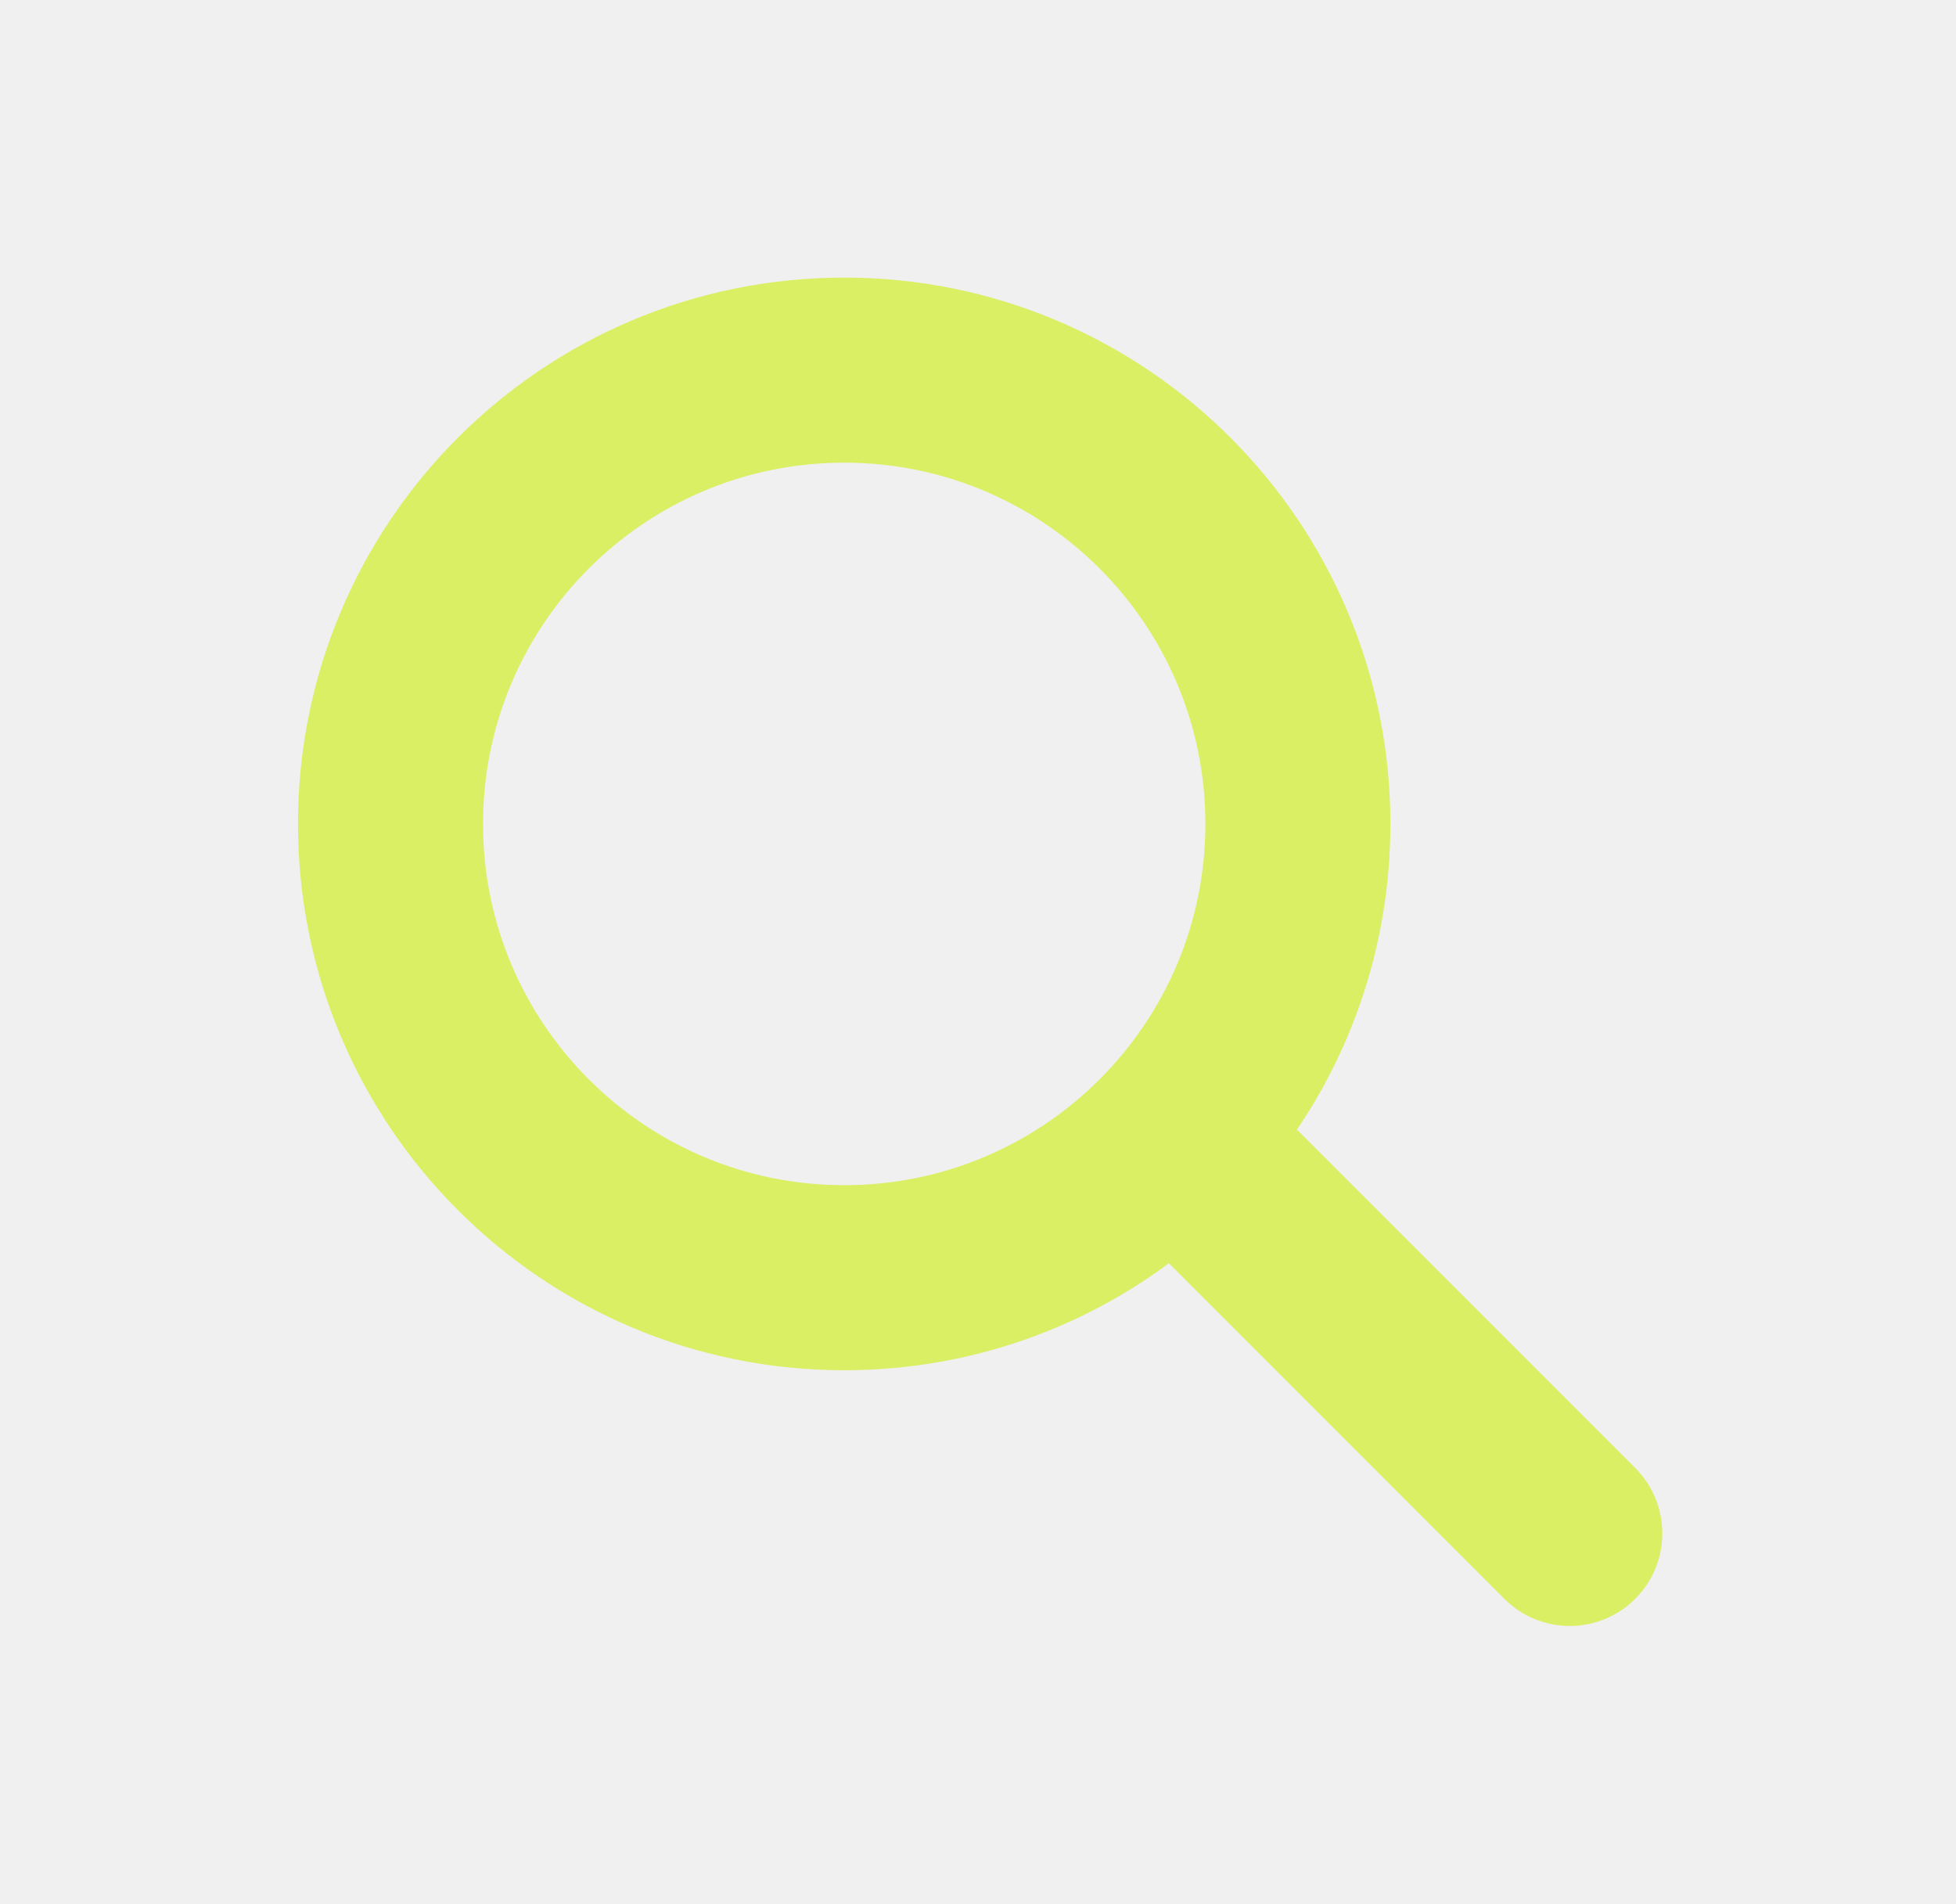
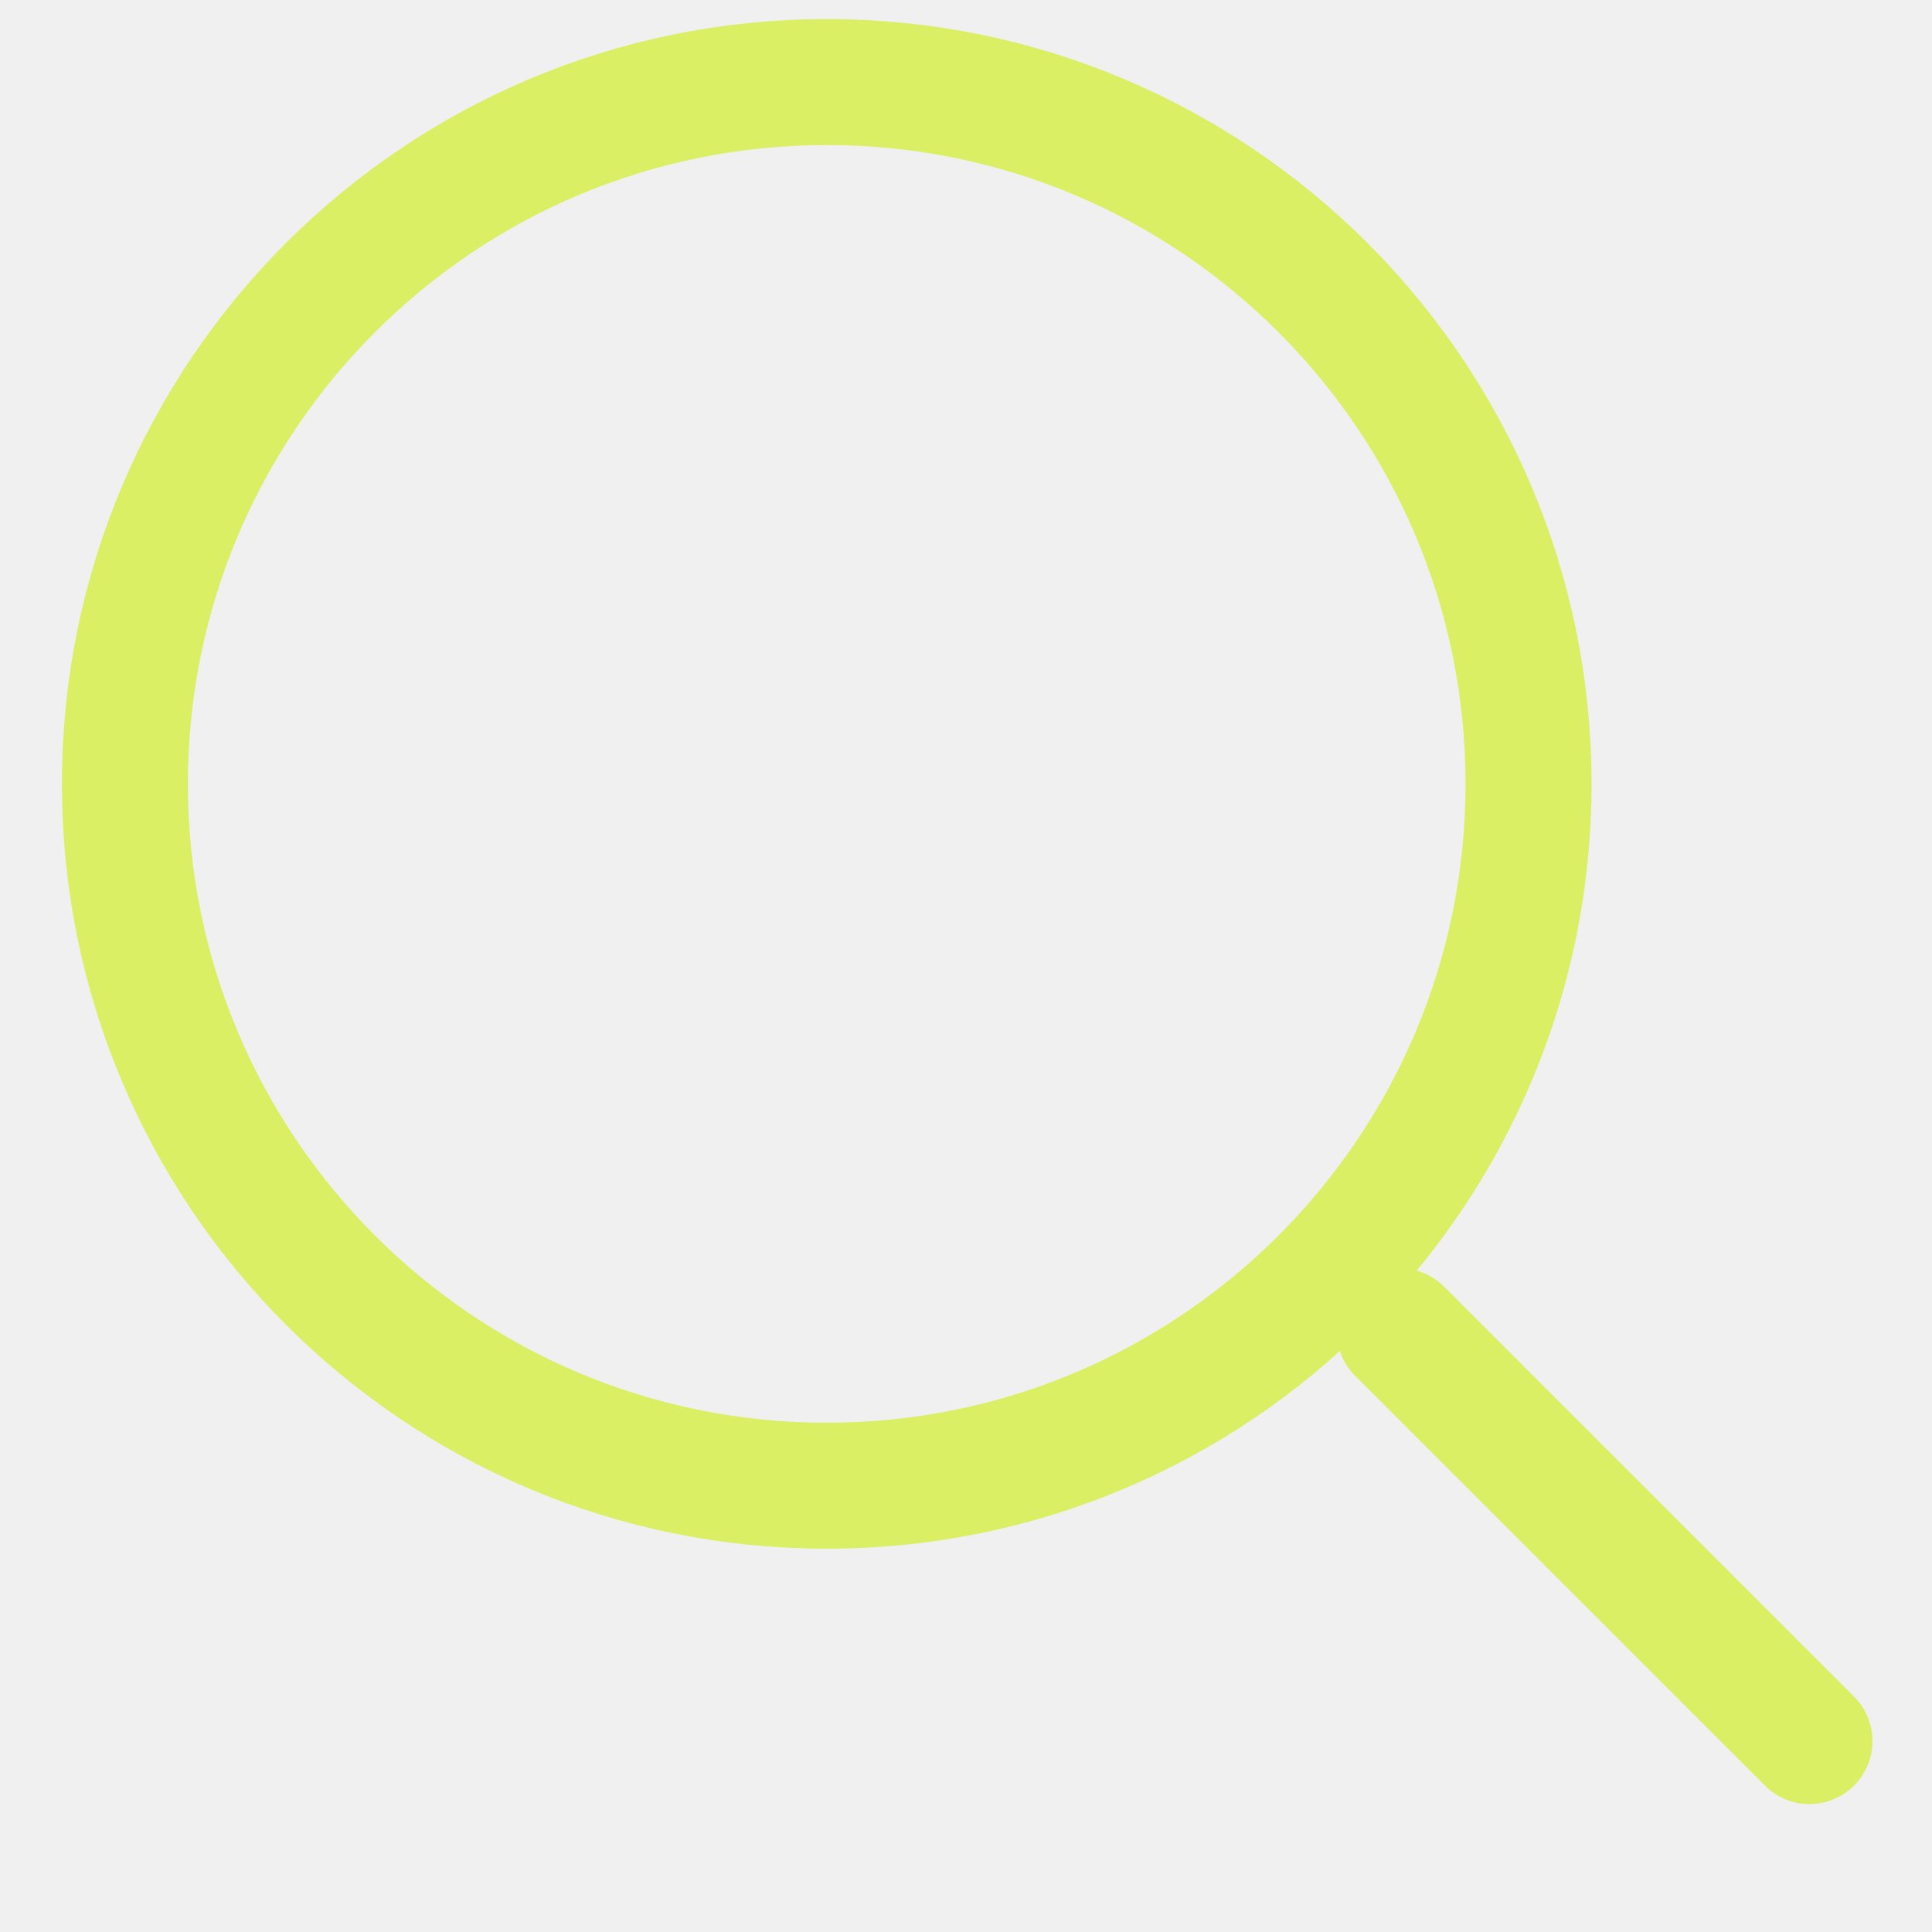
- <svg xmlns="http://www.w3.org/2000/svg" width="37" height="36" viewBox="0 0 37 36" fill="none">
-   <path fill-rule="evenodd" clip-rule="evenodd" d="M8.387 15.582C8.387 11.395 11.781 8 15.969 8C20.156 8 23.551 11.395 23.551 15.582C23.551 19.769 20.156 23.164 15.969 23.164C11.781 23.164 8.387 19.769 8.387 15.582ZM15.969 6C10.677 6 6.387 10.29 6.387 15.582C6.387 20.874 10.677 25.164 15.969 25.164C18.333 25.164 20.498 24.308 22.169 22.888L28.987 29.707C29.378 30.098 30.011 30.098 30.401 29.707C30.792 29.317 30.792 28.683 30.402 28.293L23.551 21.442C24.805 19.822 25.551 17.789 25.551 15.582C25.551 10.29 21.261 6 15.969 6Z" fill="#DAEF64" stroke="#DAEF64" stroke-width="1.5" />
+ <svg xmlns="http://www.w3.org/2000/svg" width="23" height="23" viewBox="0 0 23 23" fill="none">
+   <g clip-path="url(#clip0_5312_32904)">
+     <path d="M16.663 15.849L21.541 20.727" stroke="#DAEF64" stroke-width="1.5" stroke-linecap="round" stroke-linejoin="round" />
+     <circle cx="9.842" cy="9.332" r="8.355" stroke="#DAEF64" stroke-width="1.5" stroke-linecap="round" stroke-linejoin="round" />
+   </g>
+   <defs>
+     <clipPath id="clip0_5312_32904">
+       <rect width="22" height="22" fill="white" transform="translate(0.737305 0.0754395)" />
+     </clipPath>
+   </defs>
</svg>
